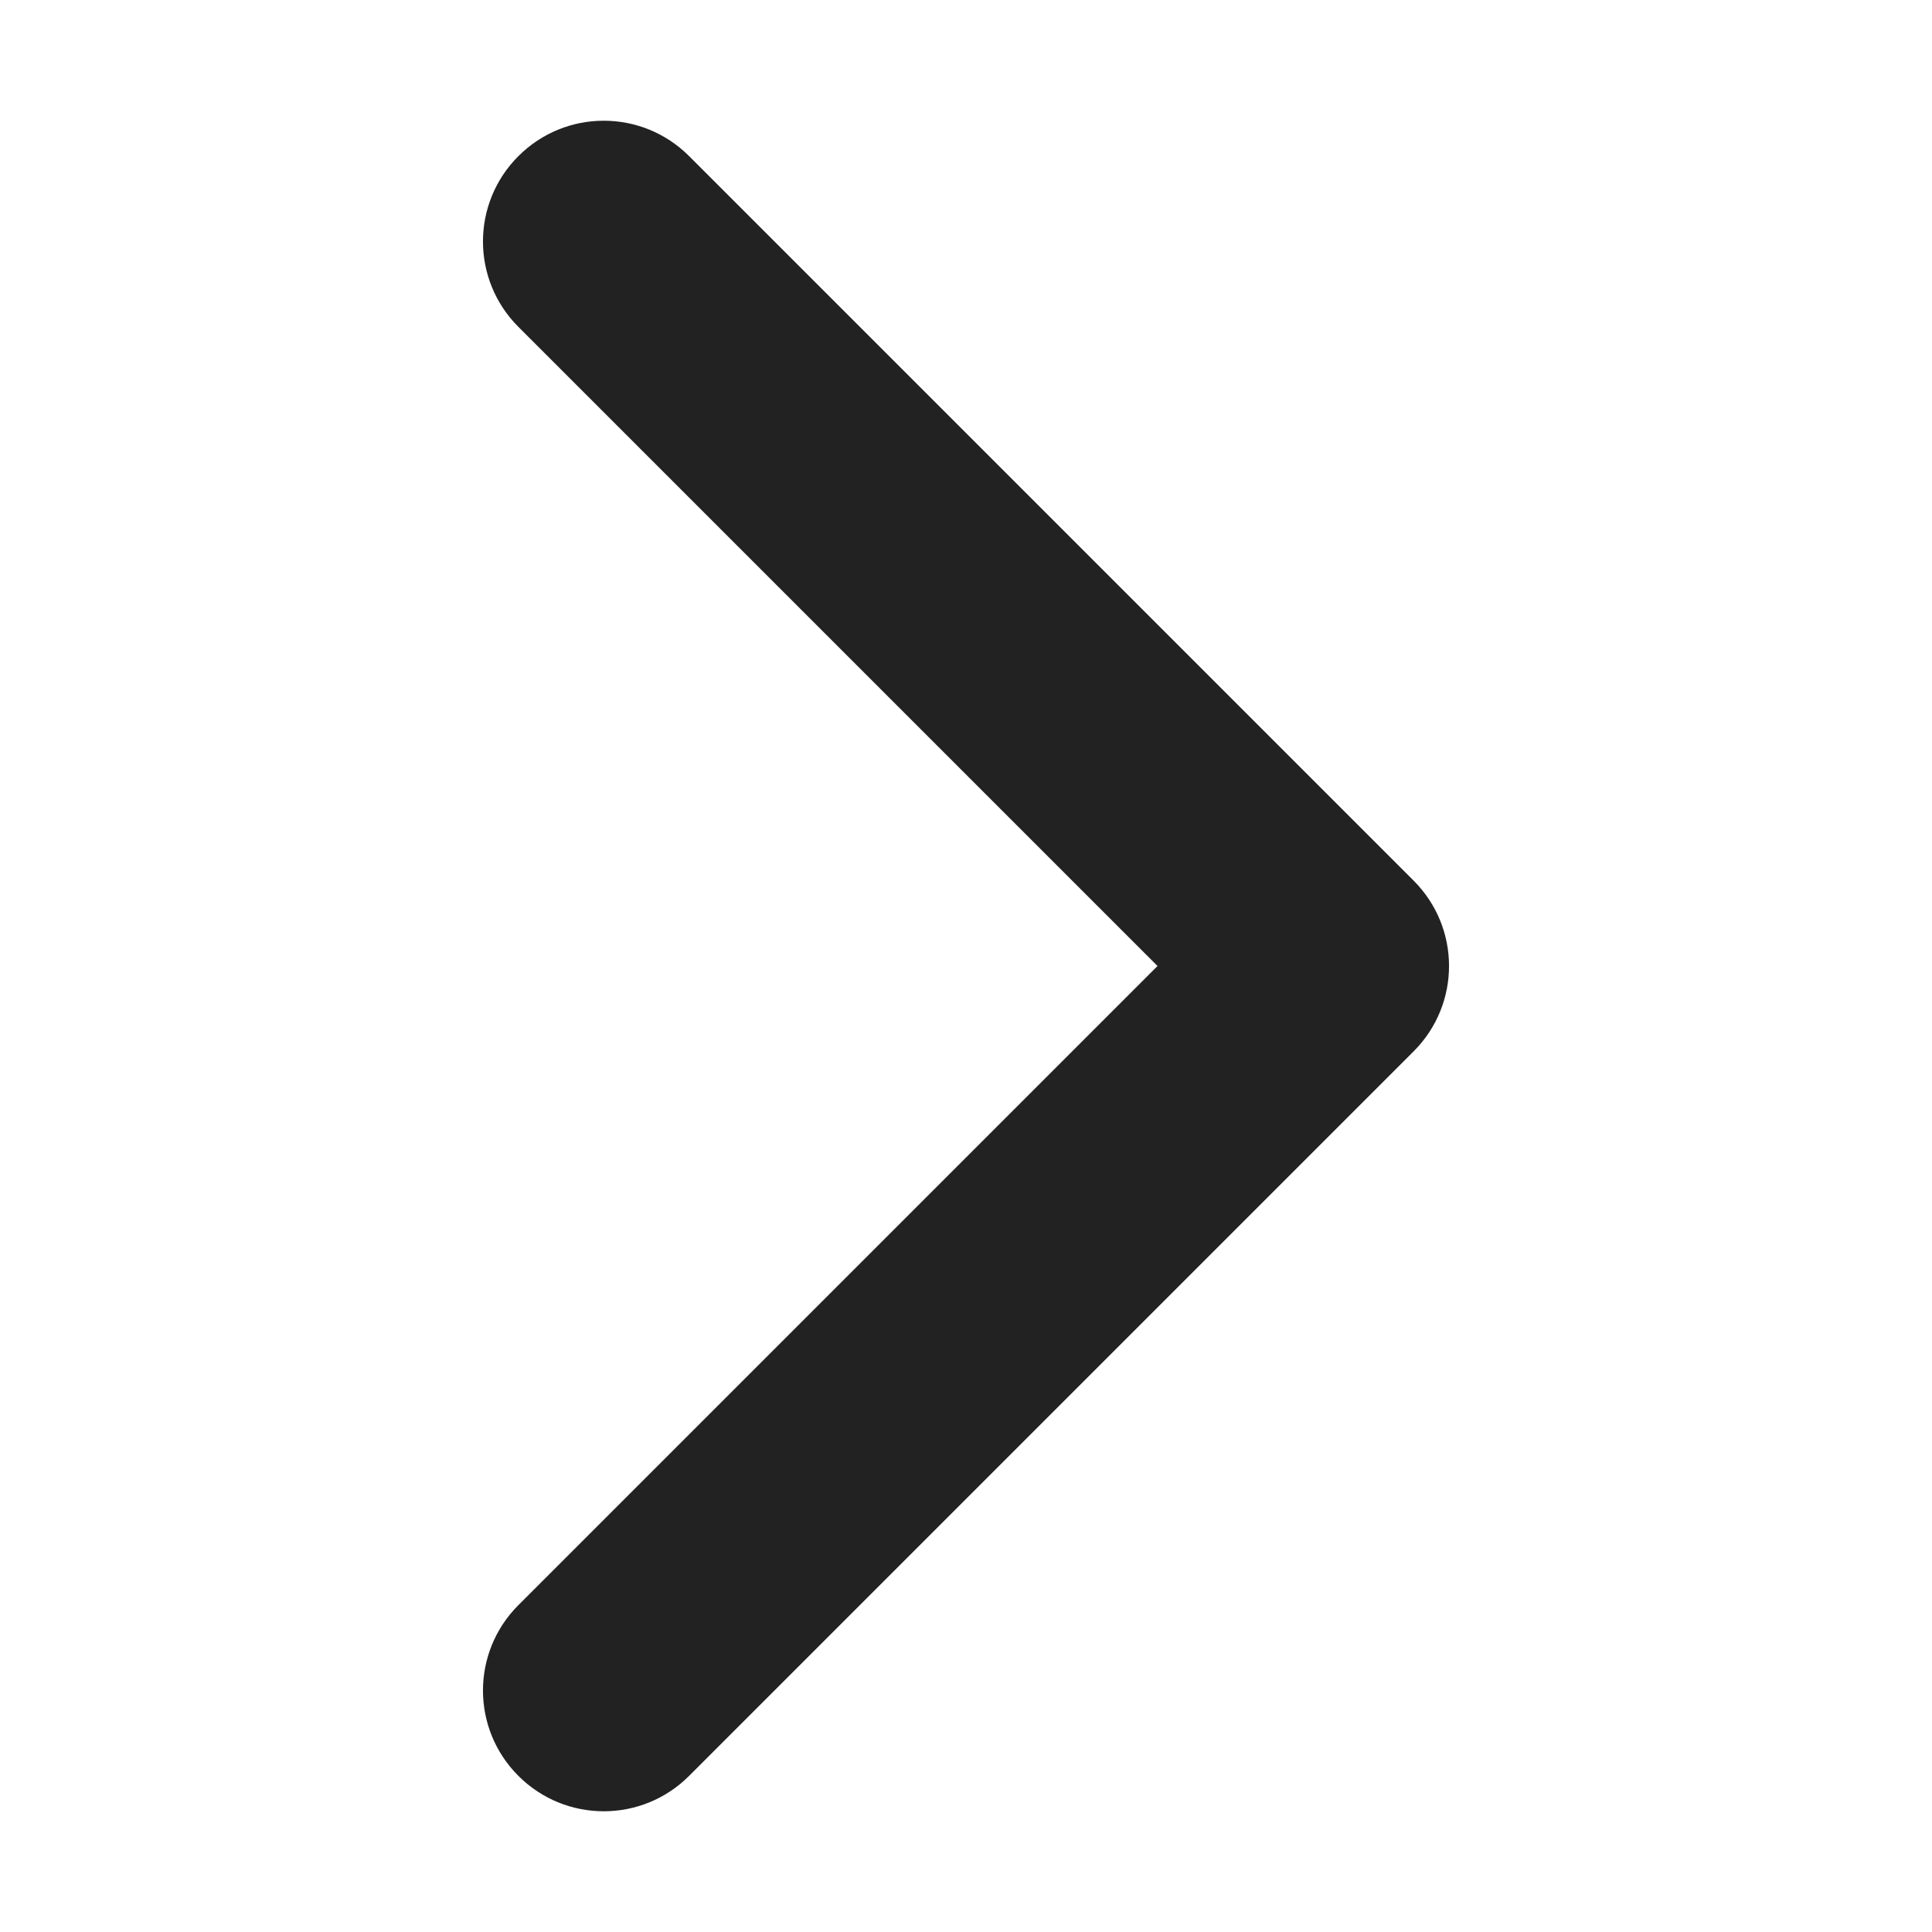
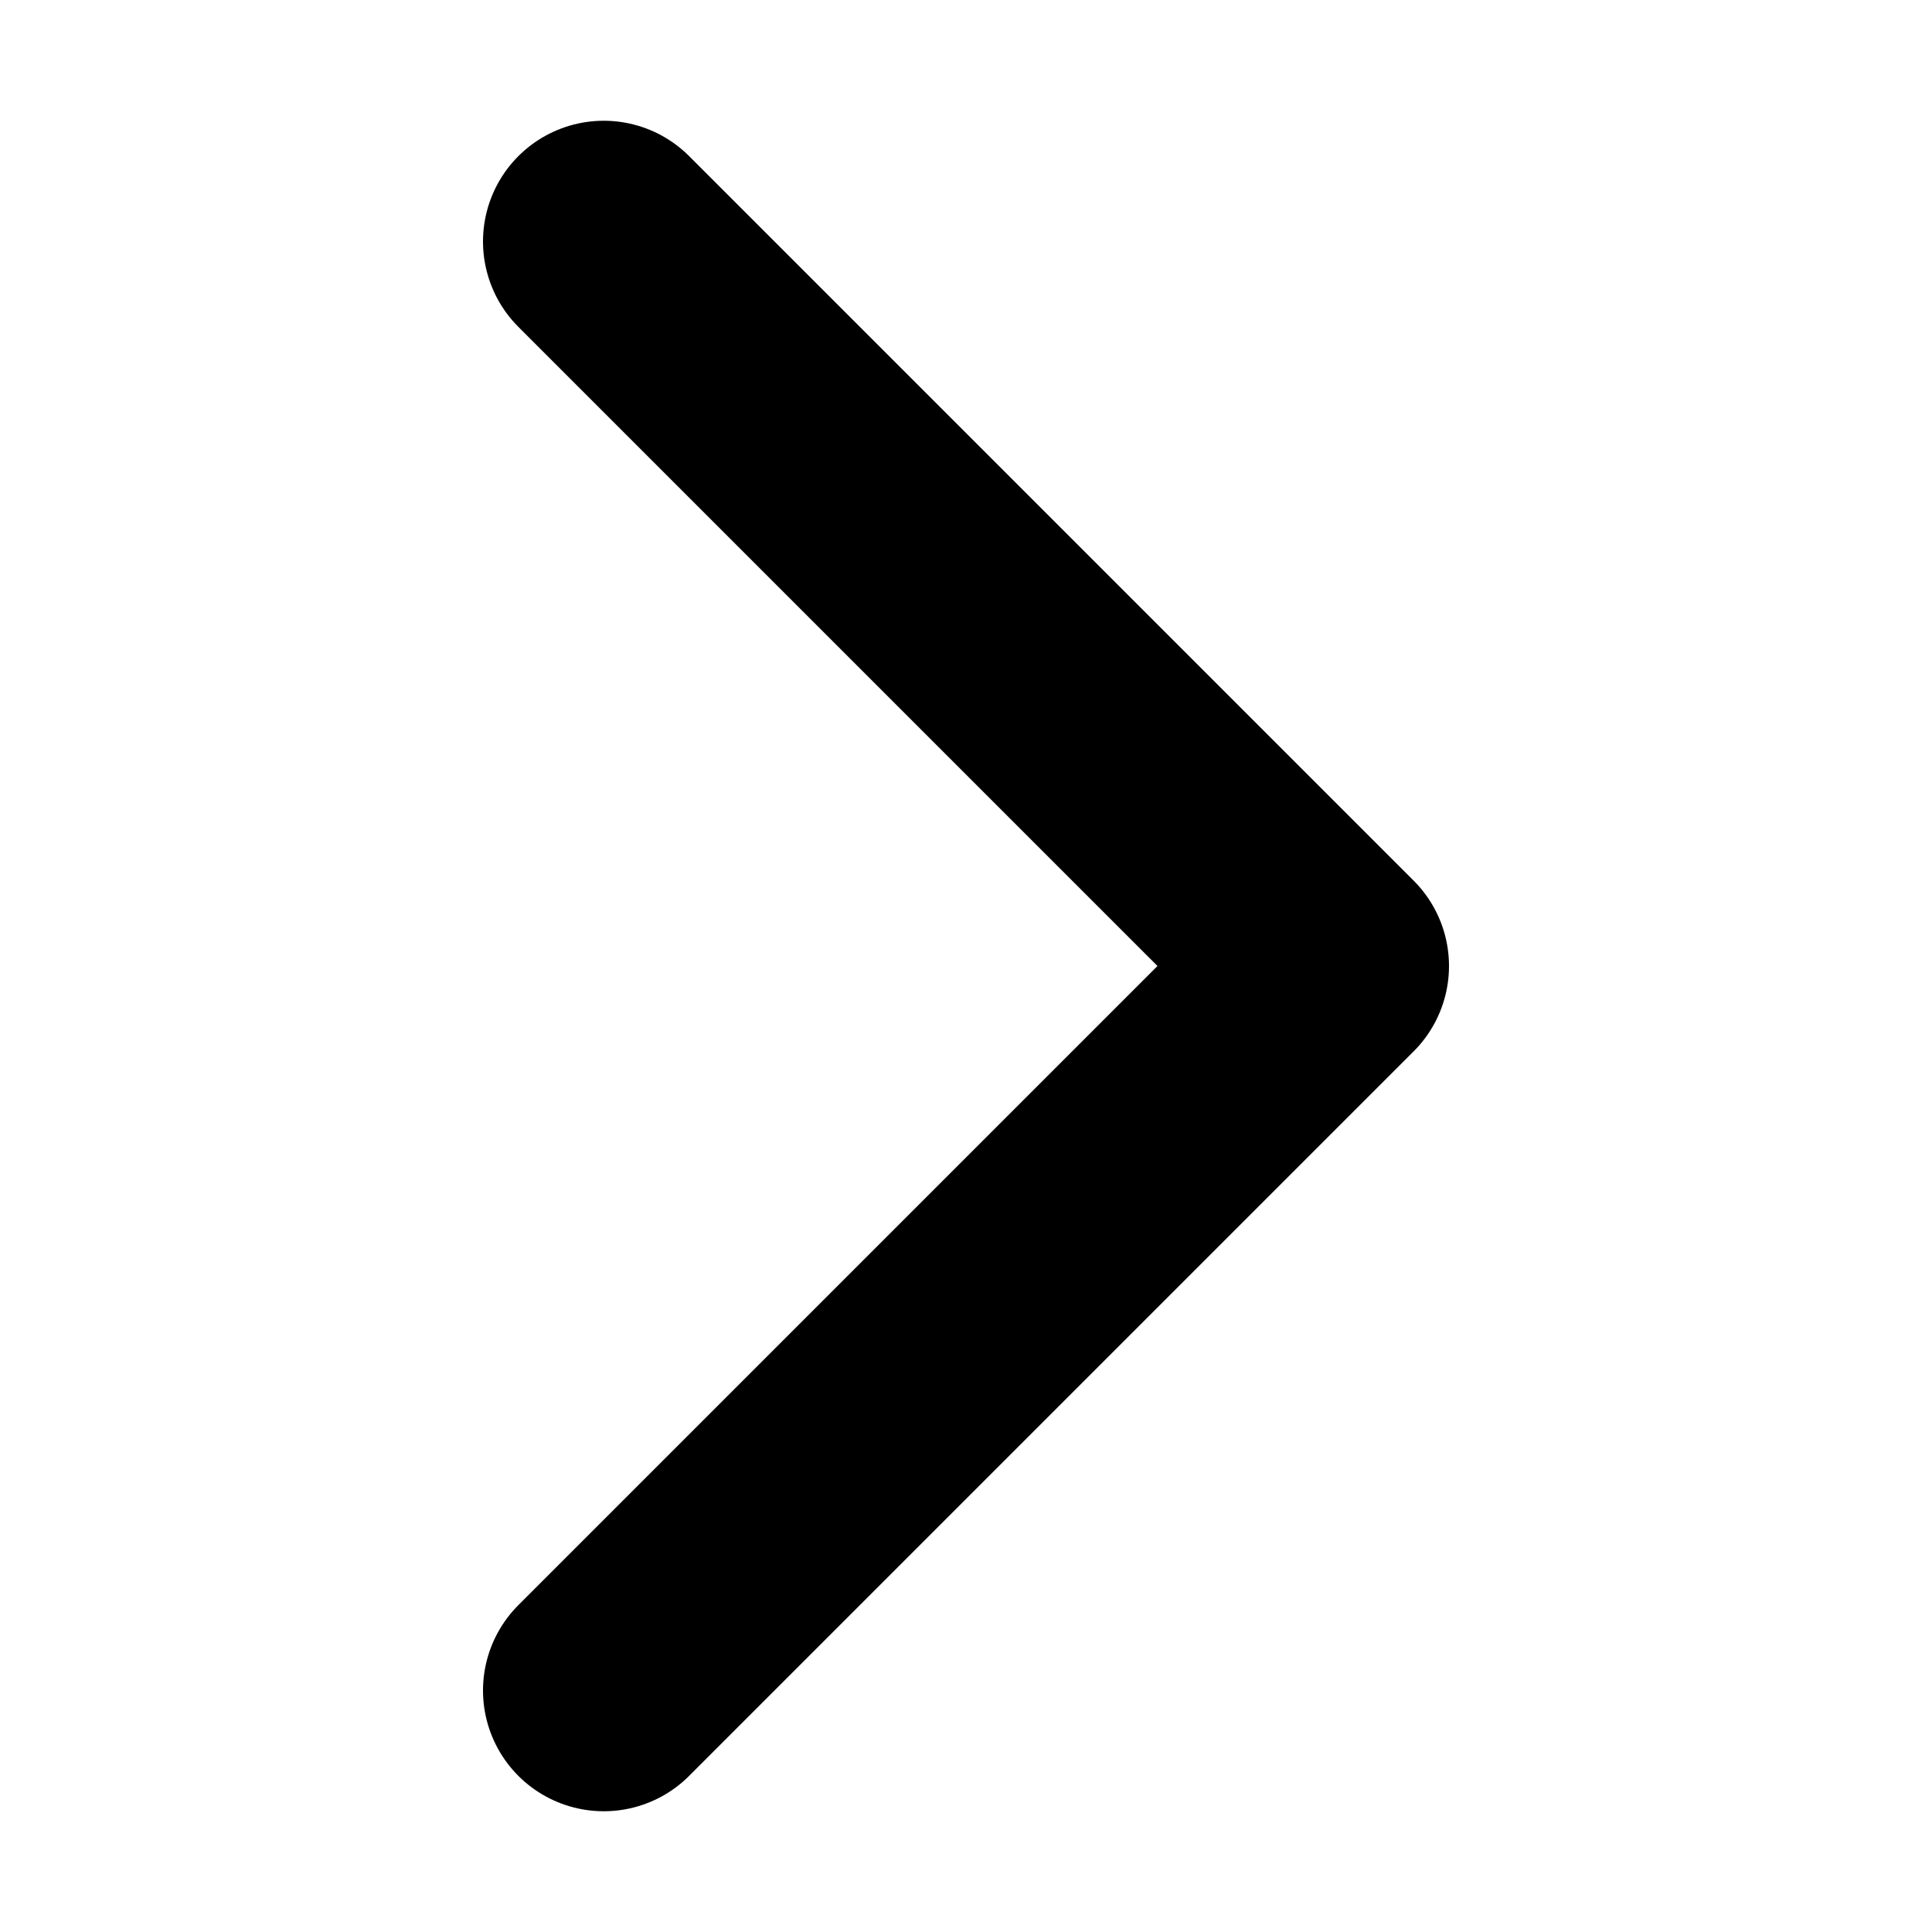
- <svg xmlns="http://www.w3.org/2000/svg" height="16px" viewBox="0 0 16 16" width="16px">
-   <path d="m 5.707 1.293 l 6 6 c 0.391 0.391 0.391 1.023 0 1.414 l -6 6 c -0.391 0.391 -1.023 0.391 -1.414 0 s -0.391 -1.023 0 -1.414 l 5.293 -5.293 l -5.293 -5.293 c -0.391 -0.391 -0.391 -1.023 0 -1.414 s 1.023 -0.391 1.414 0 z m 0 0" fill="#222222" fill-rule="evenodd" />
+ <svg xmlns="http://www.w3.org/2000/svg" xmlns:ns1="https://www.gtk.org/grappa" ns1:rendering="symbolic" width="16" height="16" ns1:version="1" ns1:state="0" ns1:state-names="outline empty">
+   <path d="M 5 2 L 11 8 L 5 14" id="path0" stroke-width="2" stroke-linecap="round" stroke-linejoin="round" stroke="rgb(0,0,0)" fill="none" class="foreground-stroke transparent-fill" ns1:states="outline" ns1:stroke="foreground" ns1:stroke-minwidth="25%" ns1:stroke-maxwidth="150%">
+     </path>
</svg>
